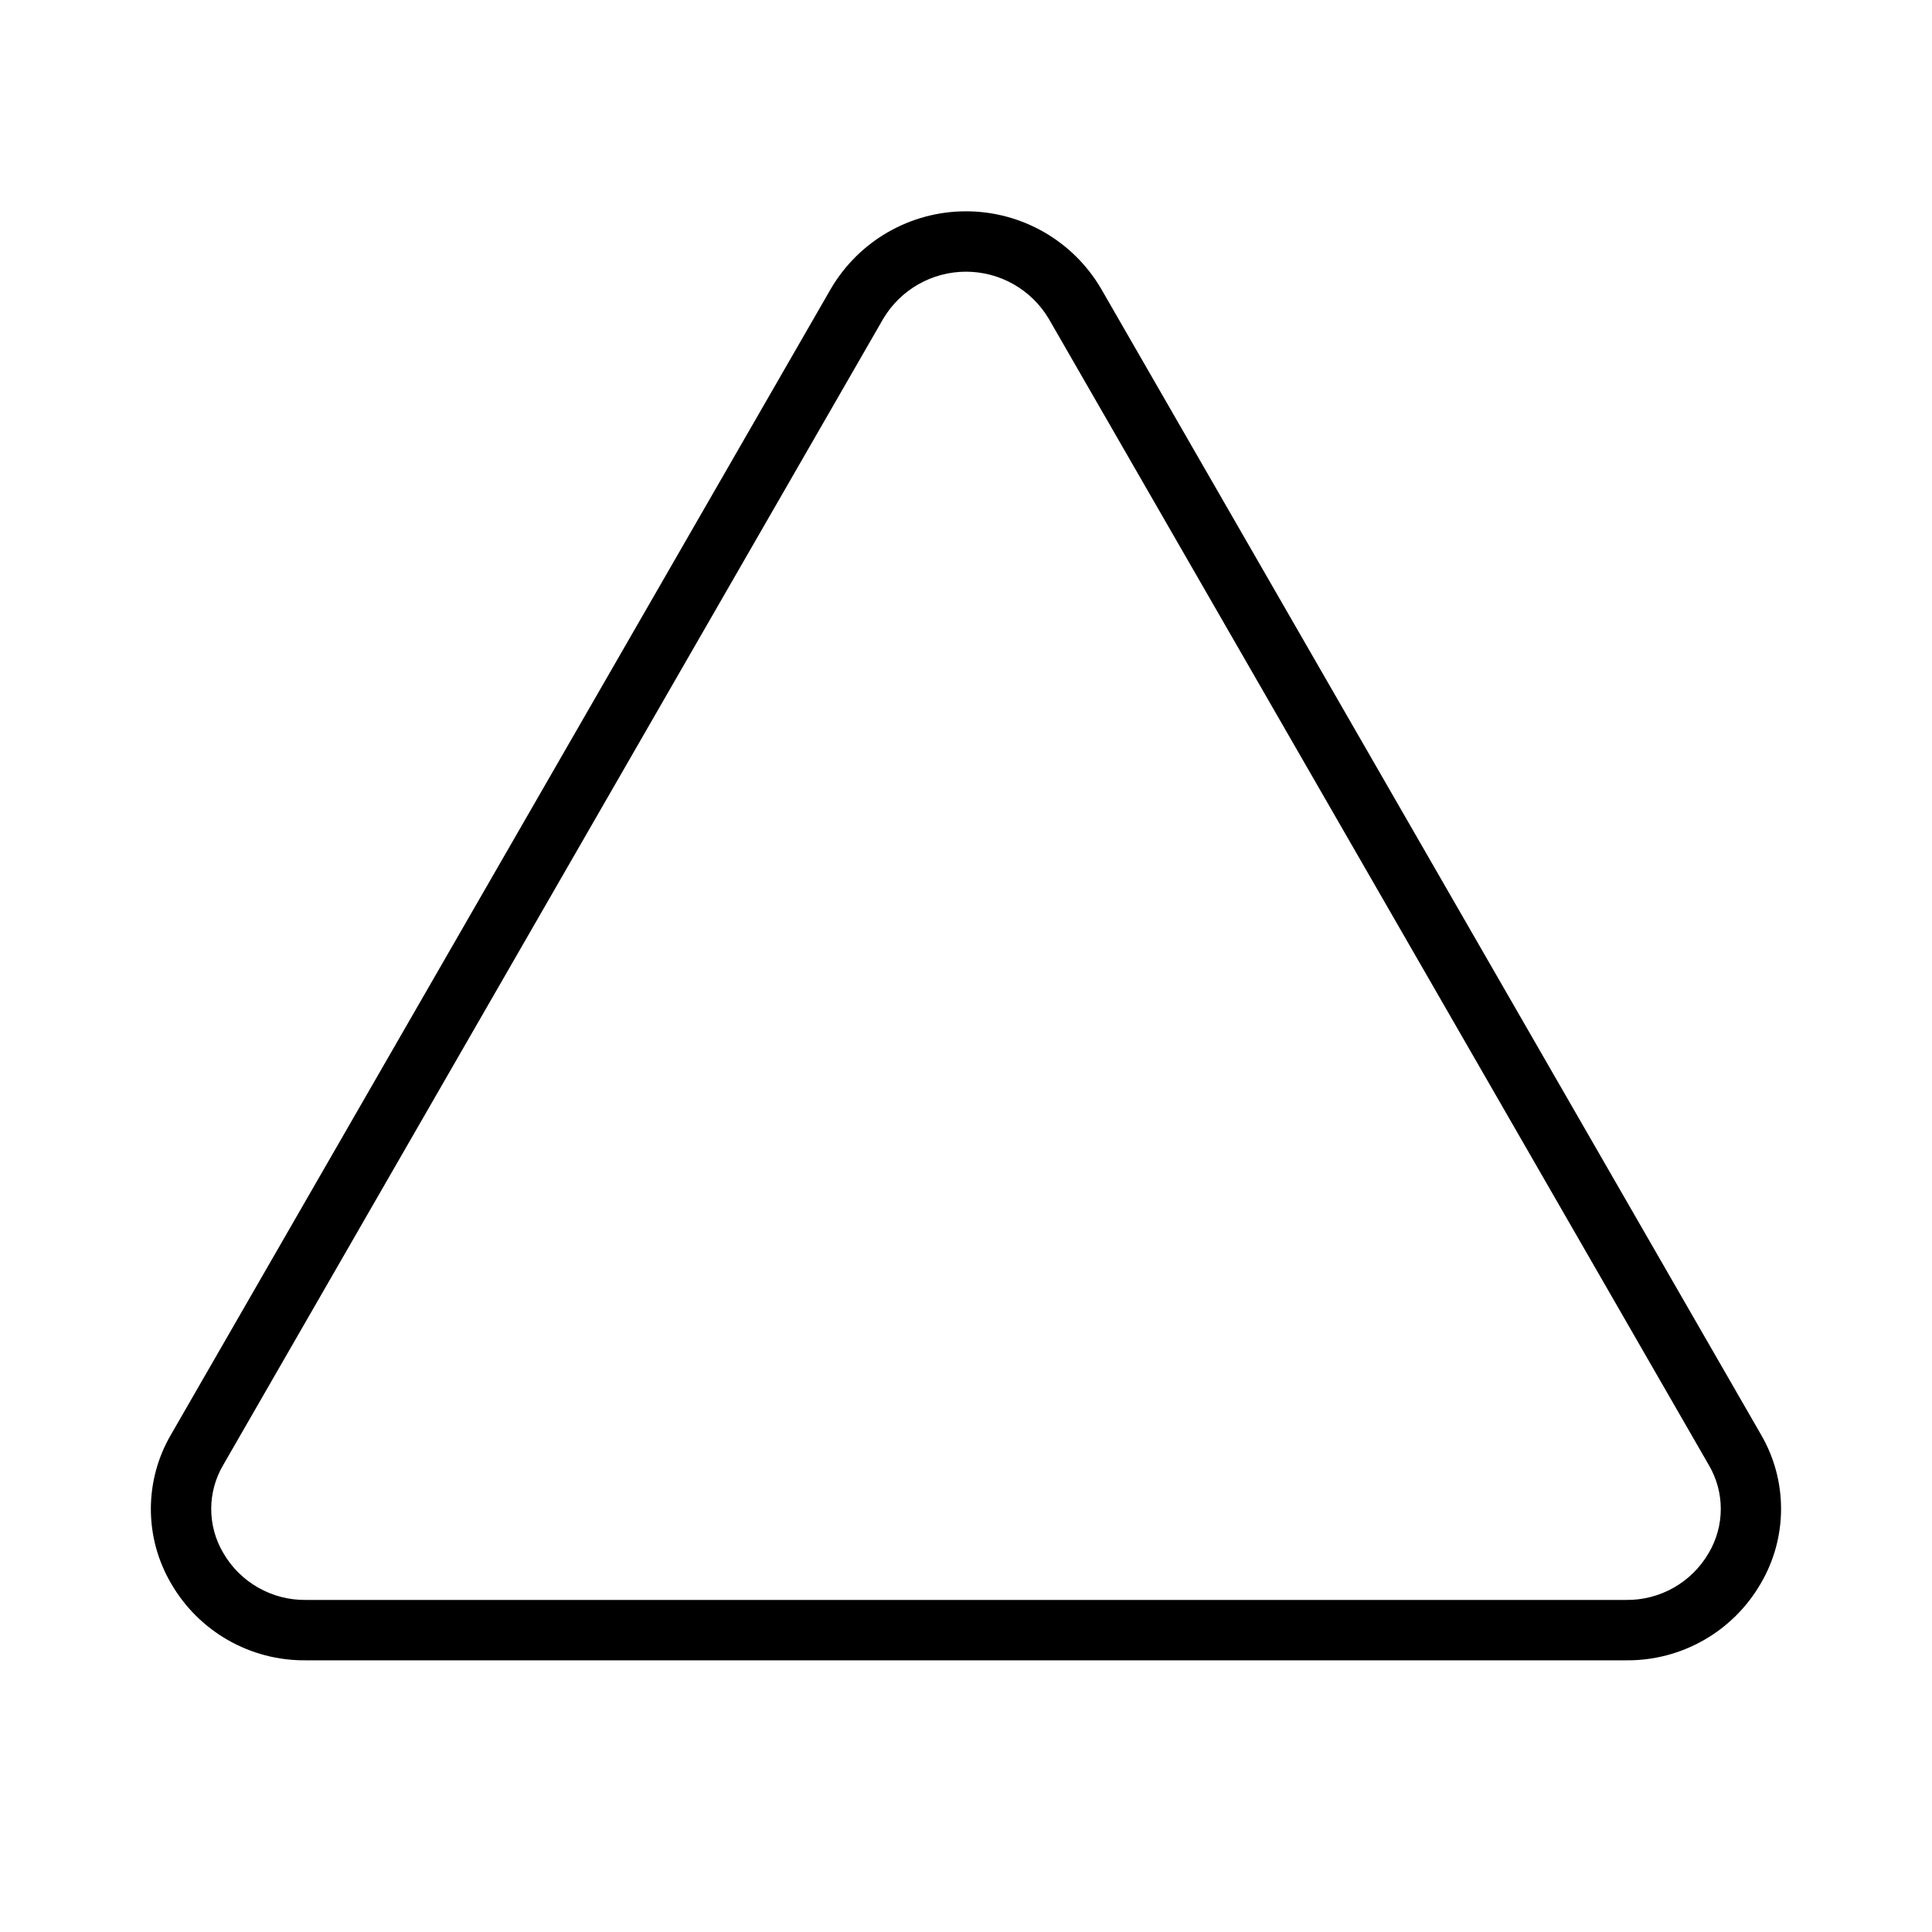
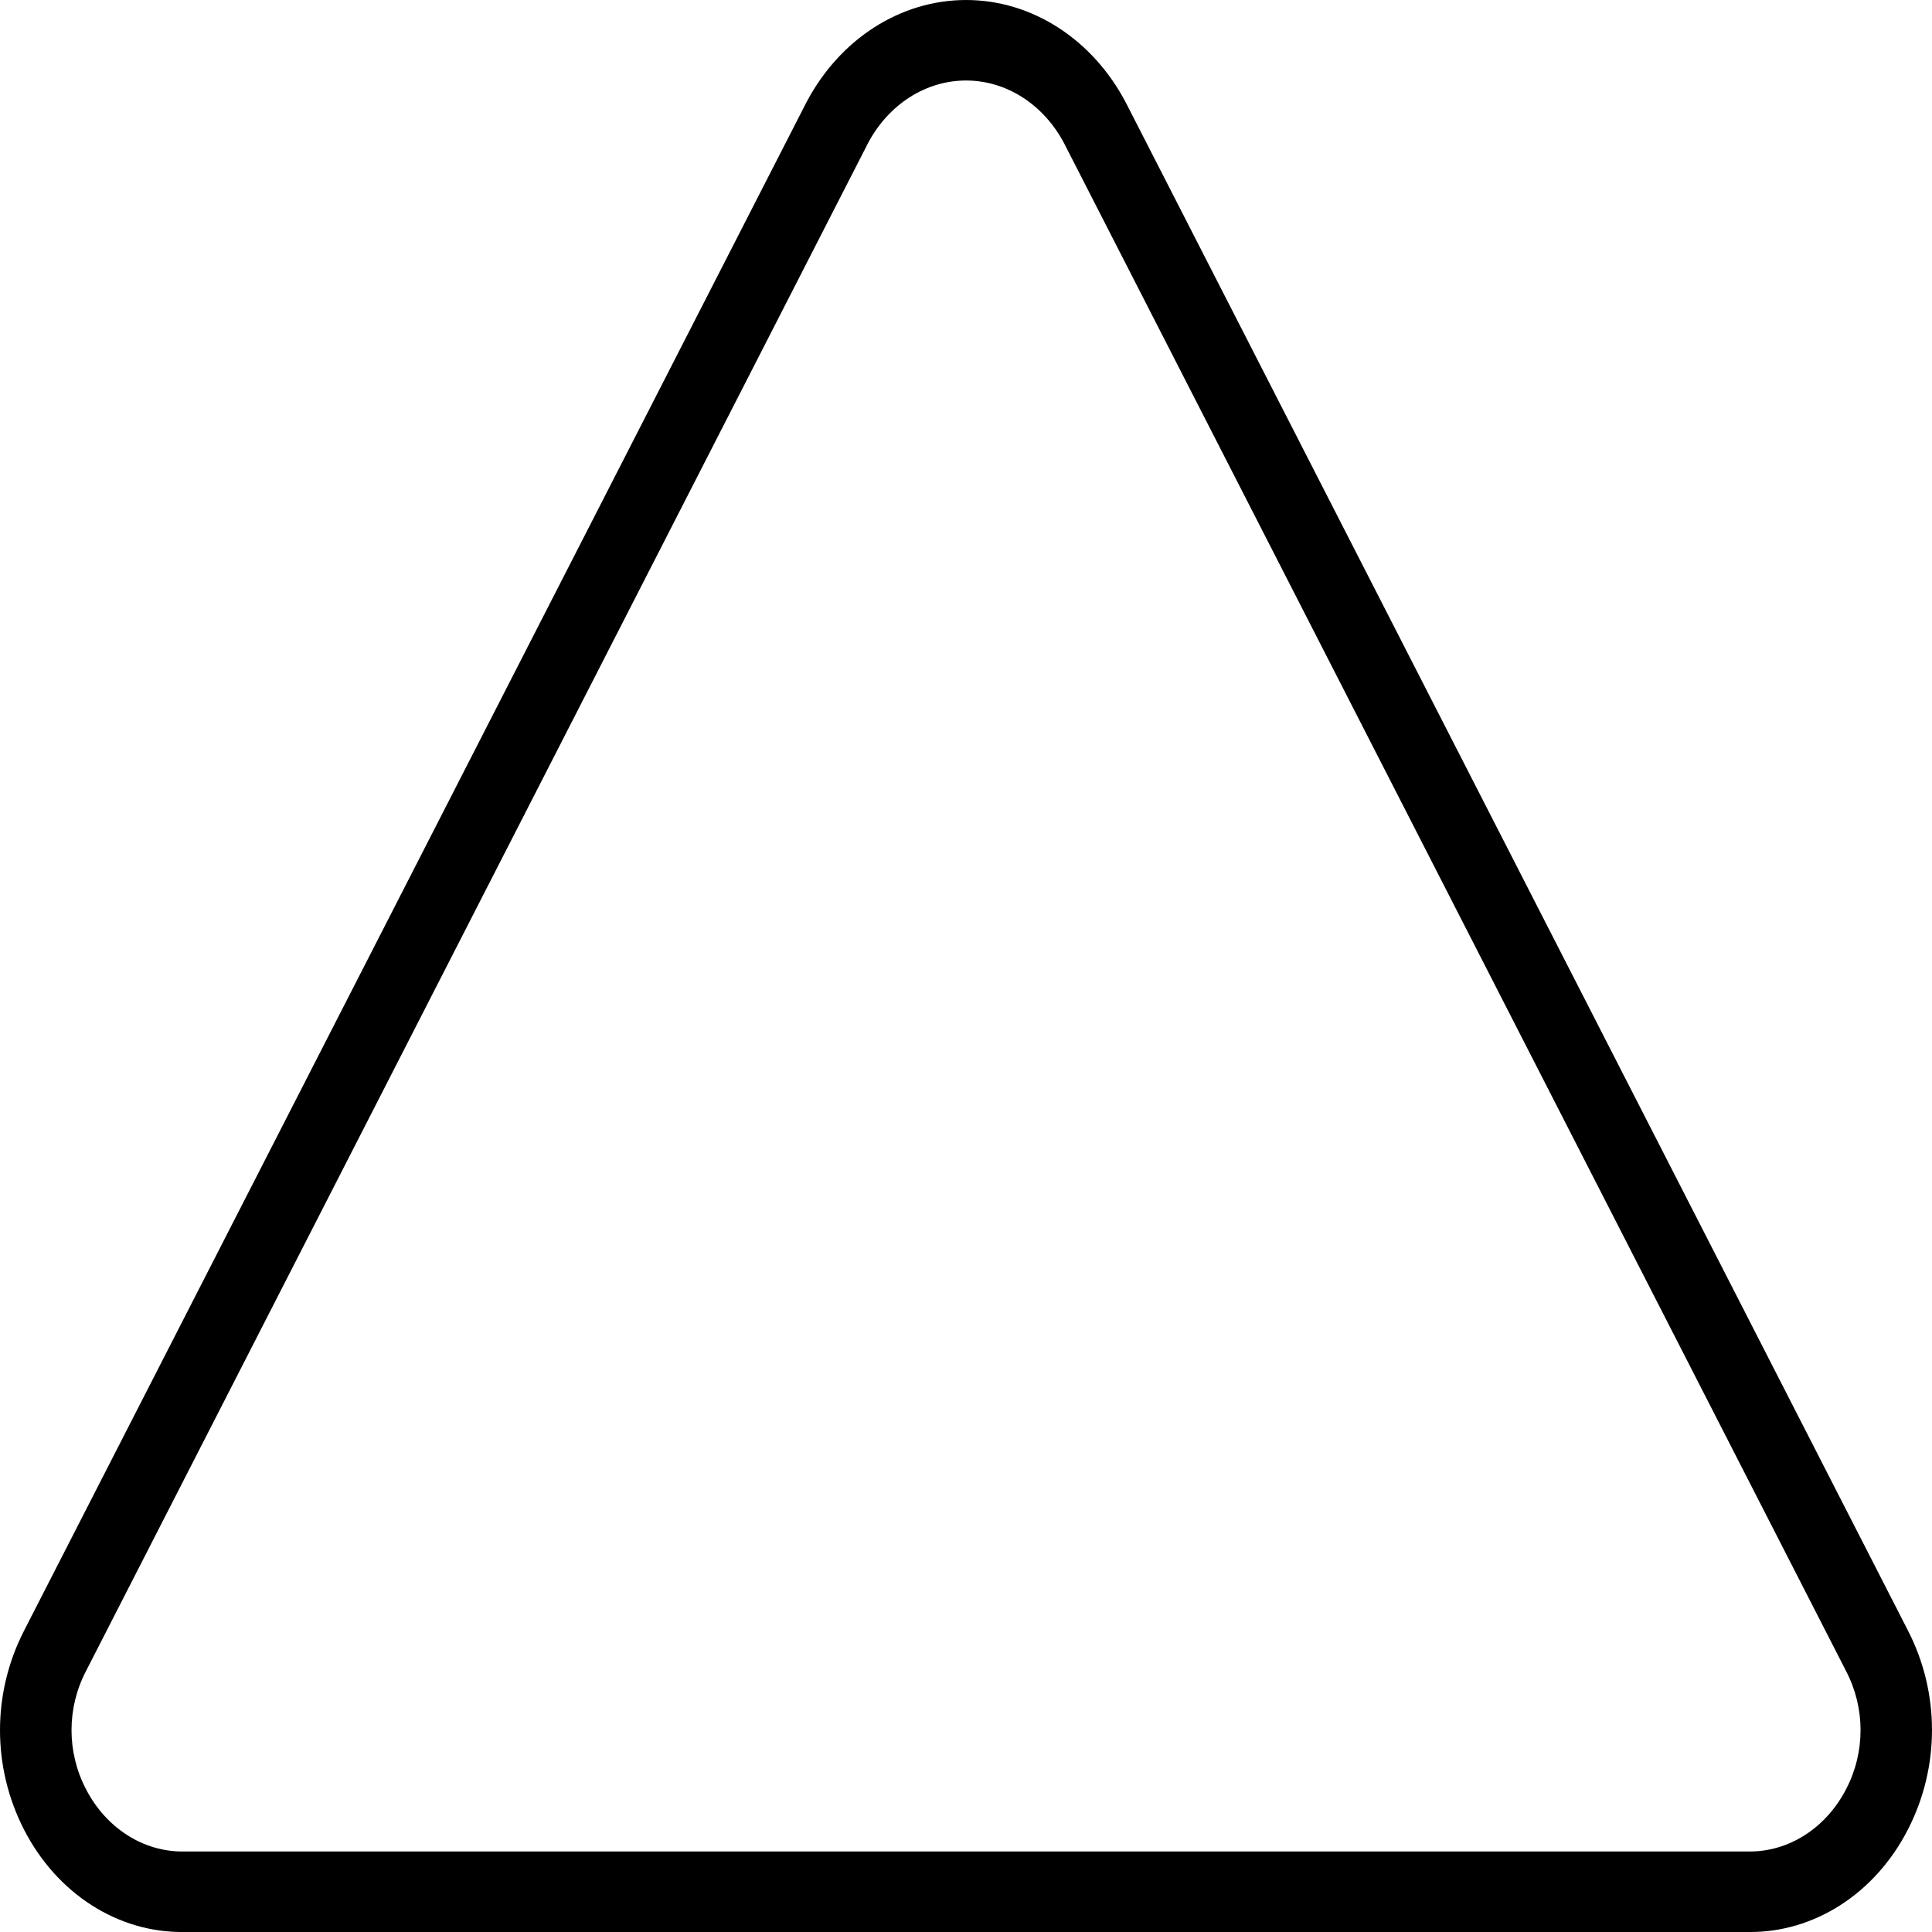
- <svg xmlns="http://www.w3.org/2000/svg" width="32" height="32" fill="#000000" viewBox="0 0 256 256">
-   <path d="M233.34,190.09,145.88,38.22a20.75,20.75,0,0,0-35.76,0L22.66,190.09a19.52,19.52,0,0,0,0,19.71A20.36,20.36,0,0,0,40.54,220H215.46a20.36,20.36,0,0,0,17.86-10.2A19.52,19.52,0,0,0,233.34,190.09ZM226.4,205.8a12.47,12.47,0,0,1-10.94,6.2H40.54a12.47,12.47,0,0,1-10.94-6.2,11.45,11.45,0,0,1,0-11.72L117.05,42.21a12.76,12.76,0,0,1,21.9,0L226.4,194.08A11.45,11.45,0,0,1,226.4,205.8Z" />
+ <svg xmlns="http://www.w3.org/2000/svg" width="300" height="300" viewBox="0 0 300 300" fill="currentColor">
+   <defs>
+     <clipPath id="clip-iPhone_14_Pro_1">
+       <rect width="300" height="300" />
+     </clipPath>
+   </defs>
+   <g id="iPhone_14_Pro_1" data-name="iPhone 14 Pro – 1" clip-path="url(#clip-iPhone_14_Pro_1)">
+     <path id="seminavette" d="M316.295,281.263,194.829,43.969C189.649,34.074,180.2,28,170,28s-19.653,6.074-24.832,15.97L23.7,281.263a33.821,33.821,0,0,0,0,30.8C28.8,322.035,38.3,328.13,48.53,328H291.463c10.221.122,19.7-5.972,24.8-15.937A33.821,33.821,0,0,0,316.295,281.263Zm-9.638,24.547c-3.141,6.076-8.947,9.778-15.194,9.687H48.53c-6.247.09-12.053-3.611-15.194-9.687a19.83,19.83,0,0,1,0-18.312L154.789,50.2c3.2-6.018,8.975-9.7,15.208-9.7S182,44.186,185.2,50.2L306.656,287.5a19.83,19.83,0,0,1,0,18.312Z" transform="translate(-19.99 -27.999)" />
+   </g>
</svg>
